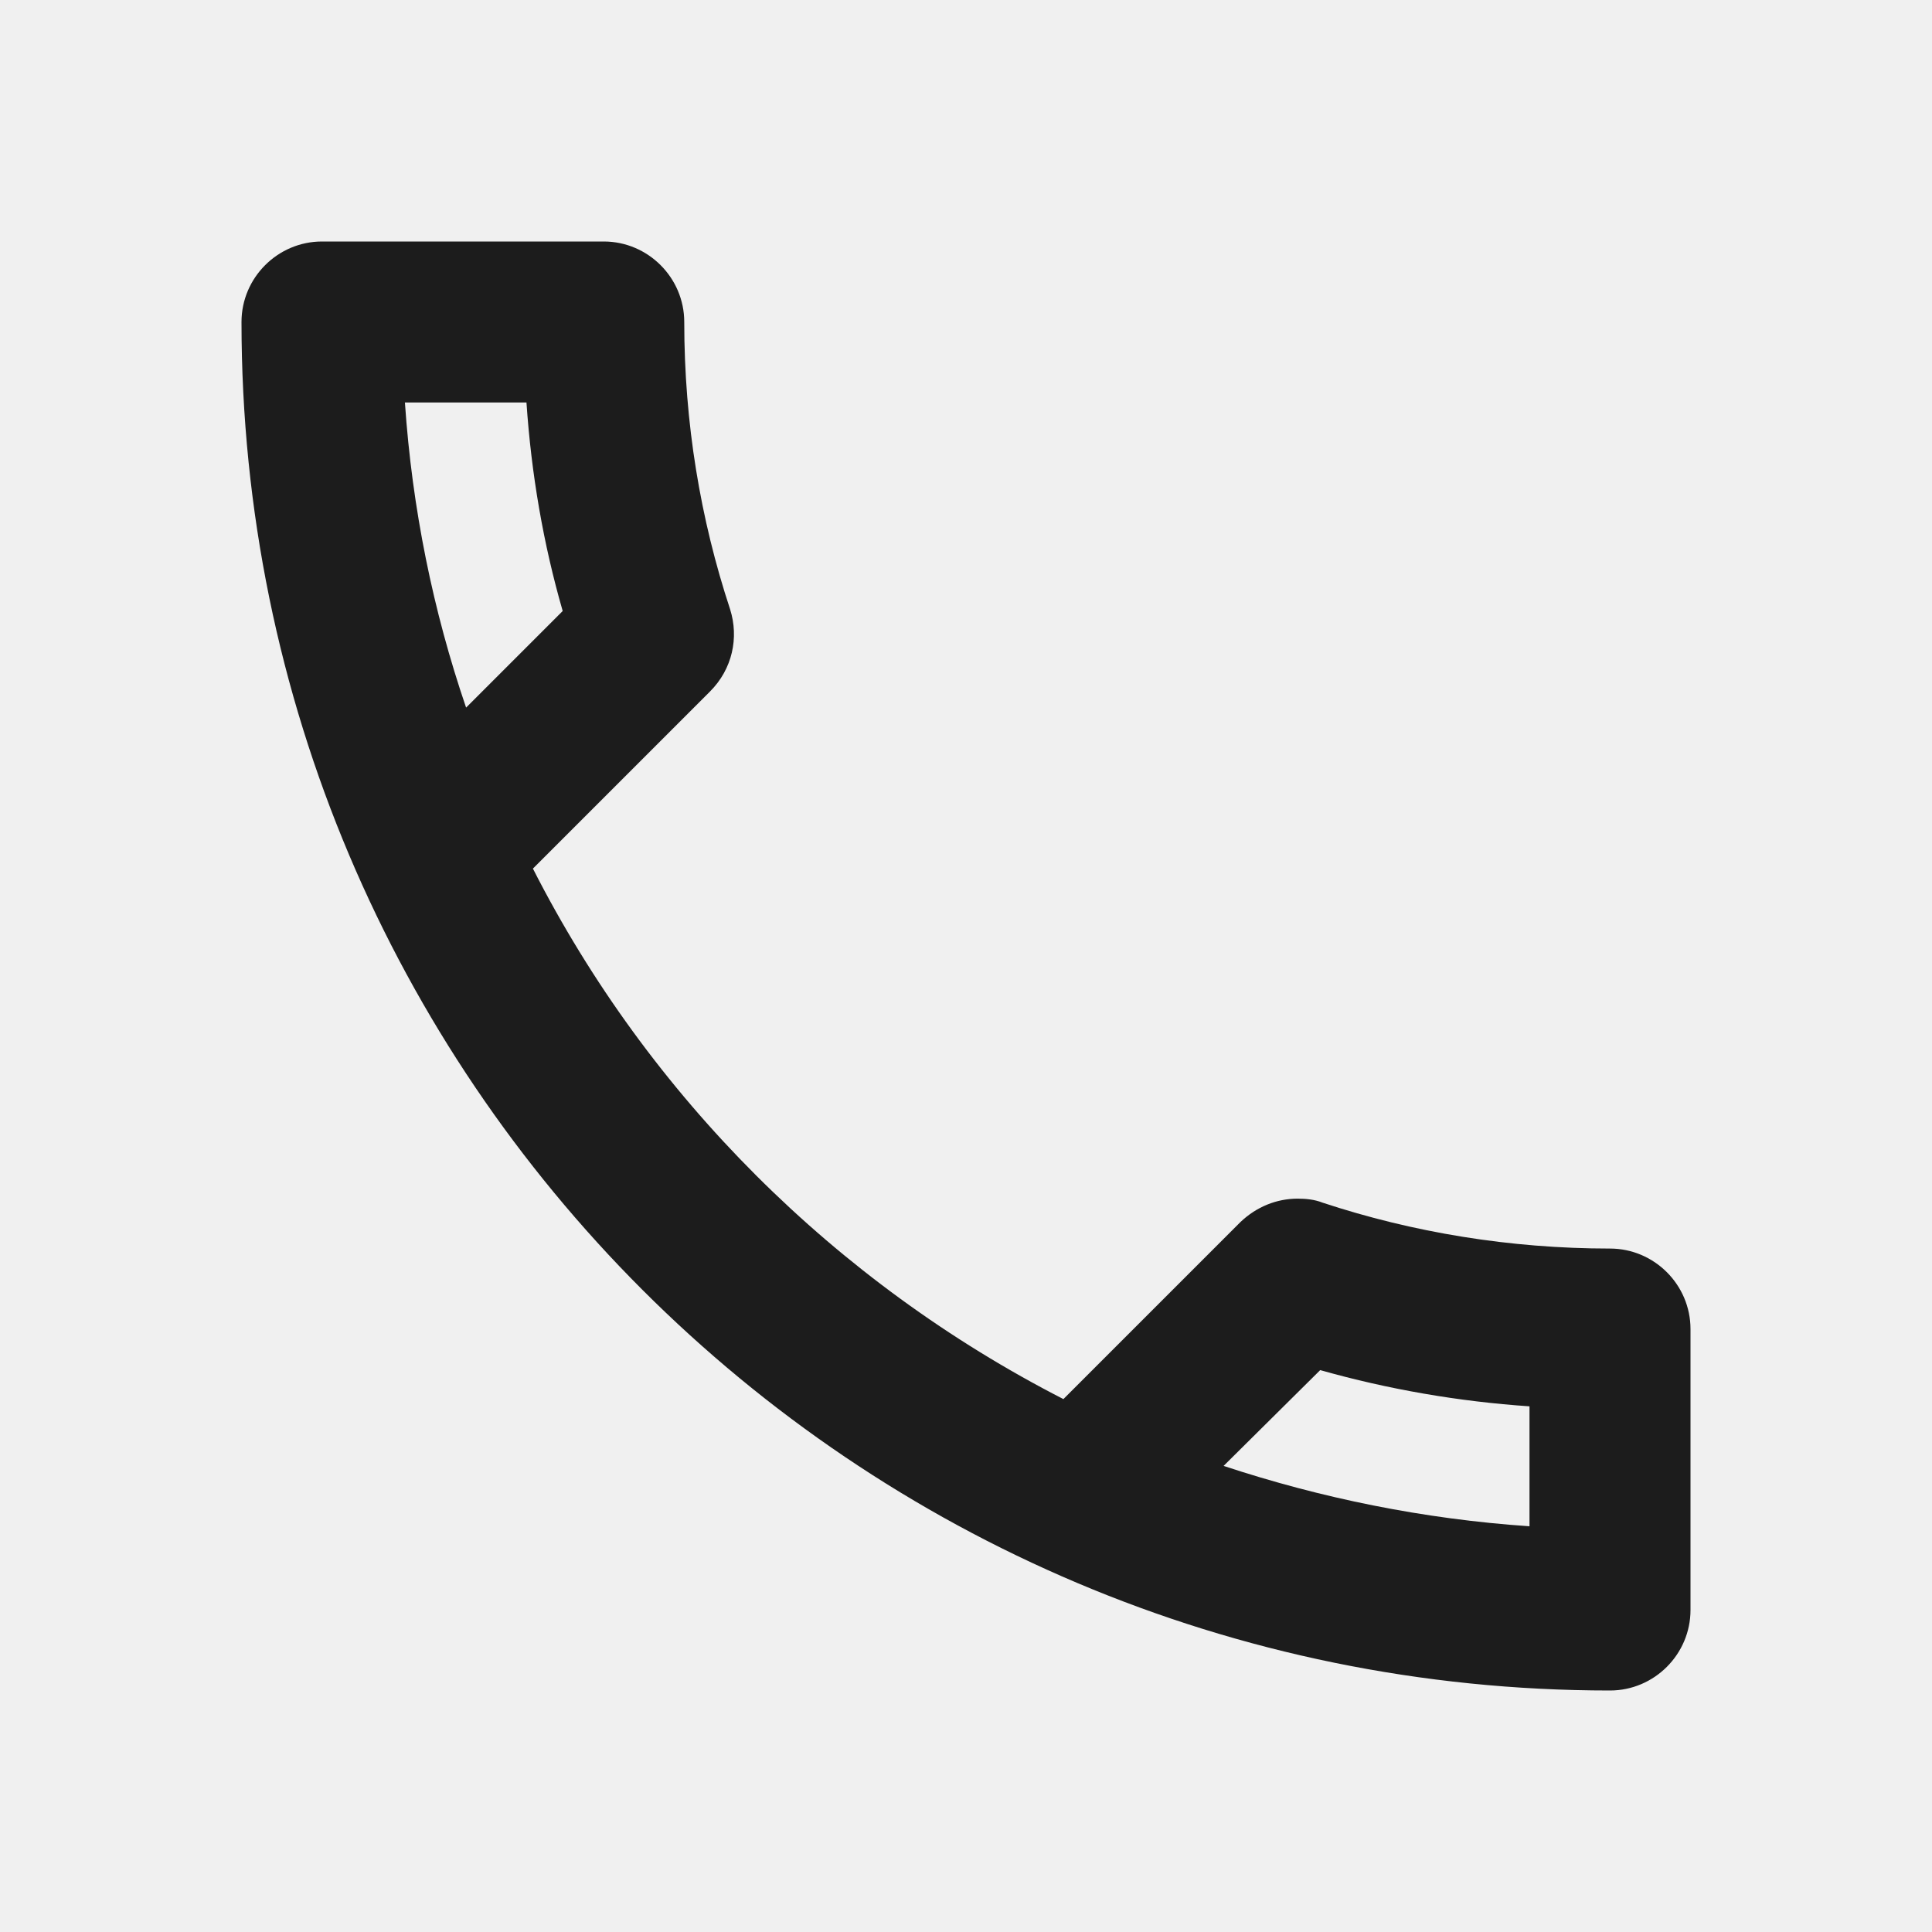
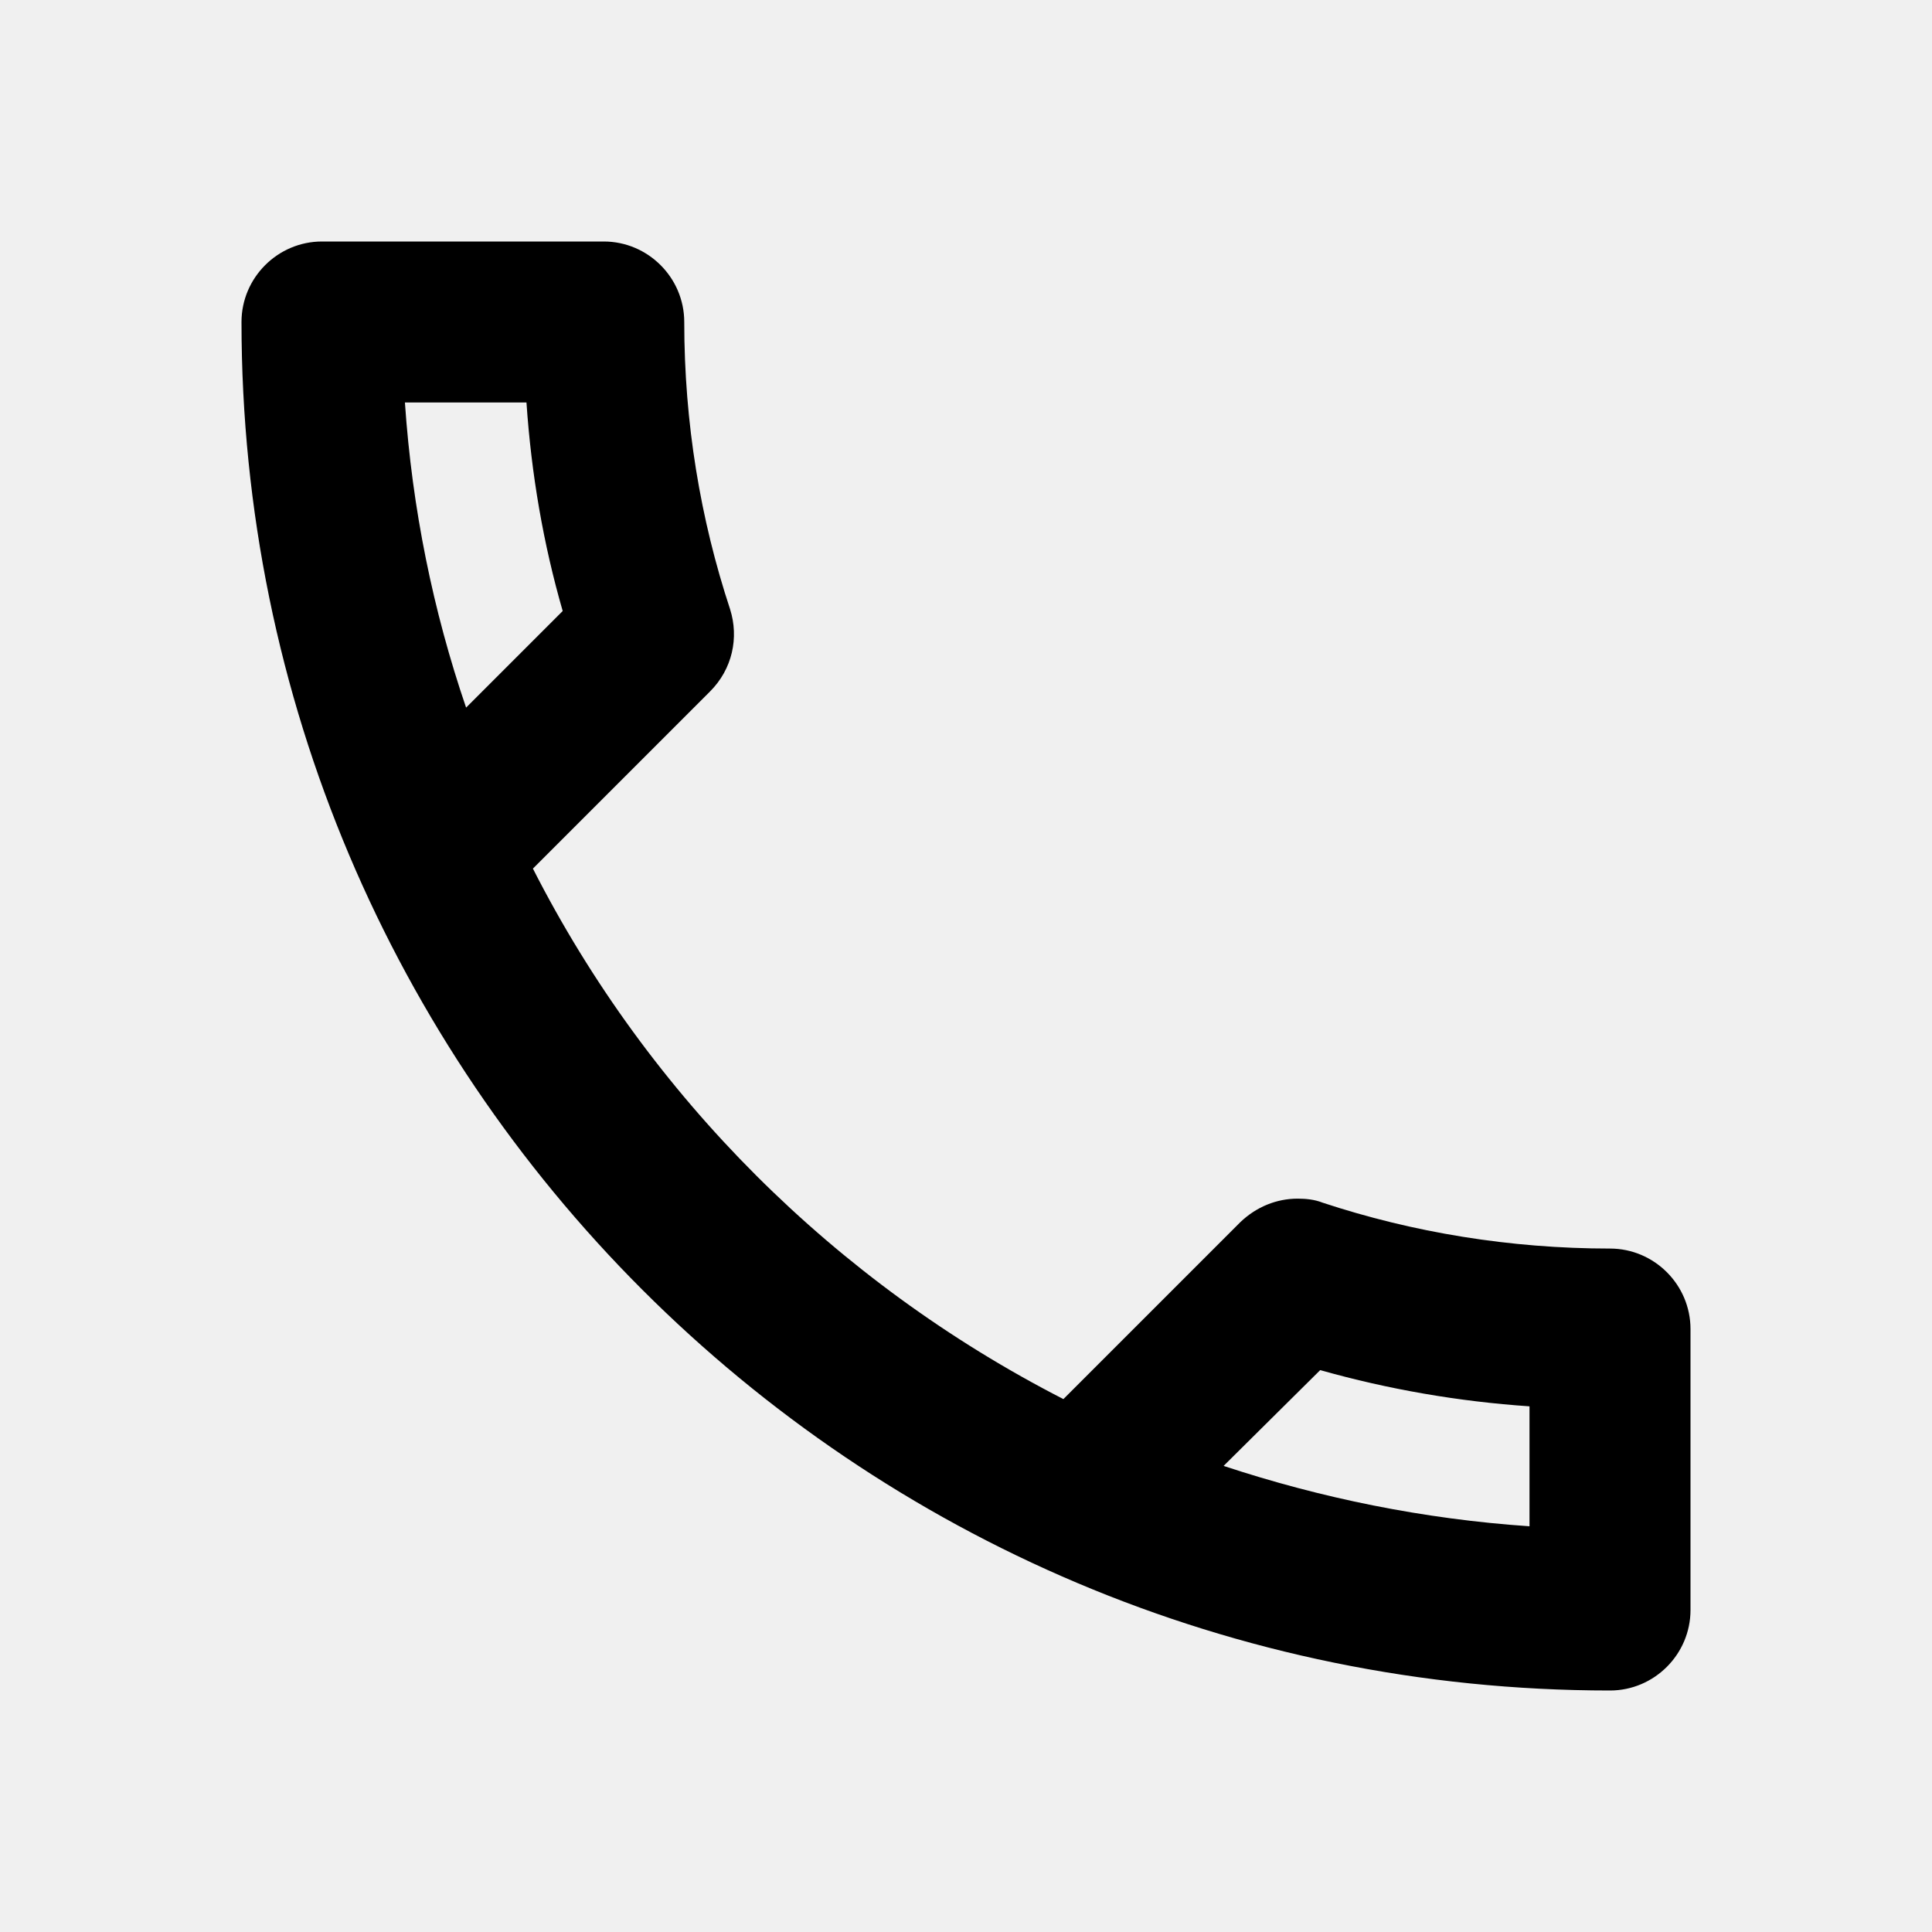
<svg xmlns="http://www.w3.org/2000/svg" width="24" height="24" viewBox="0 0 24 24" fill="none">
  <g clip-path="url(#clip0_77_39)">
-     <path d="M6.54 5C6.6 5.89 6.75 6.76 6.99 7.59L5.79 8.79C5.38 7.59 5.12 6.32 5.03 5H6.54ZM16.4 17.02C17.25 17.26 18.12 17.41 19 17.47V18.96C17.68 18.87 16.41 18.61 15.2 18.21L16.4 17.02ZM7.5 3H4C3.45 3 3 3.45 3 4C3 13.39 10.61 21 20 21C20.55 21 21 20.55 21 20V16.51C21 15.96 20.55 15.51 20 15.51C18.76 15.51 17.55 15.31 16.43 14.94C16.33 14.9 16.22 14.89 16.12 14.89C15.86 14.89 15.61 14.99 15.41 15.18L13.21 17.38C10.38 15.93 8.06 13.62 6.62 10.79L8.82 8.59C9.1 8.31 9.18 7.92 9.07 7.57C8.7 6.45 8.5 5.25 8.5 4C8.5 3.45 8.05 3 7.5 3Z" fill="#1C1C1C" />
+     <path d="M6.54 5C6.6 5.89 6.75 6.76 6.99 7.59L5.79 8.79C5.38 7.59 5.12 6.32 5.03 5H6.54ZM16.4 17.02C17.25 17.26 18.12 17.41 19 17.47V18.96C17.68 18.87 16.41 18.61 15.2 18.21L16.4 17.02ZM7.5 3H4C3.45 3 3 3.45 3 4C3 13.39 10.61 21 20 21C20.55 21 21 20.55 21 20V16.51C21 15.96 20.55 15.51 20 15.51C18.76 15.51 17.55 15.31 16.43 14.94C16.33 14.9 16.22 14.89 16.12 14.89C15.86 14.89 15.61 14.99 15.41 15.18L13.21 17.38C10.38 15.93 8.06 13.62 6.62 10.79L8.82 8.59C9.1 8.31 9.18 7.92 9.07 7.57C8.7 6.45 8.5 5.25 8.5 4C8.5 3.45 8.05 3 7.5 3Z" fill="currentColor" />
  </g>
  <defs>
    <clipPath id="clip0_77_39">
      <rect width="24" height="24" fill="white" />
    </clipPath>
  </defs>
</svg>
